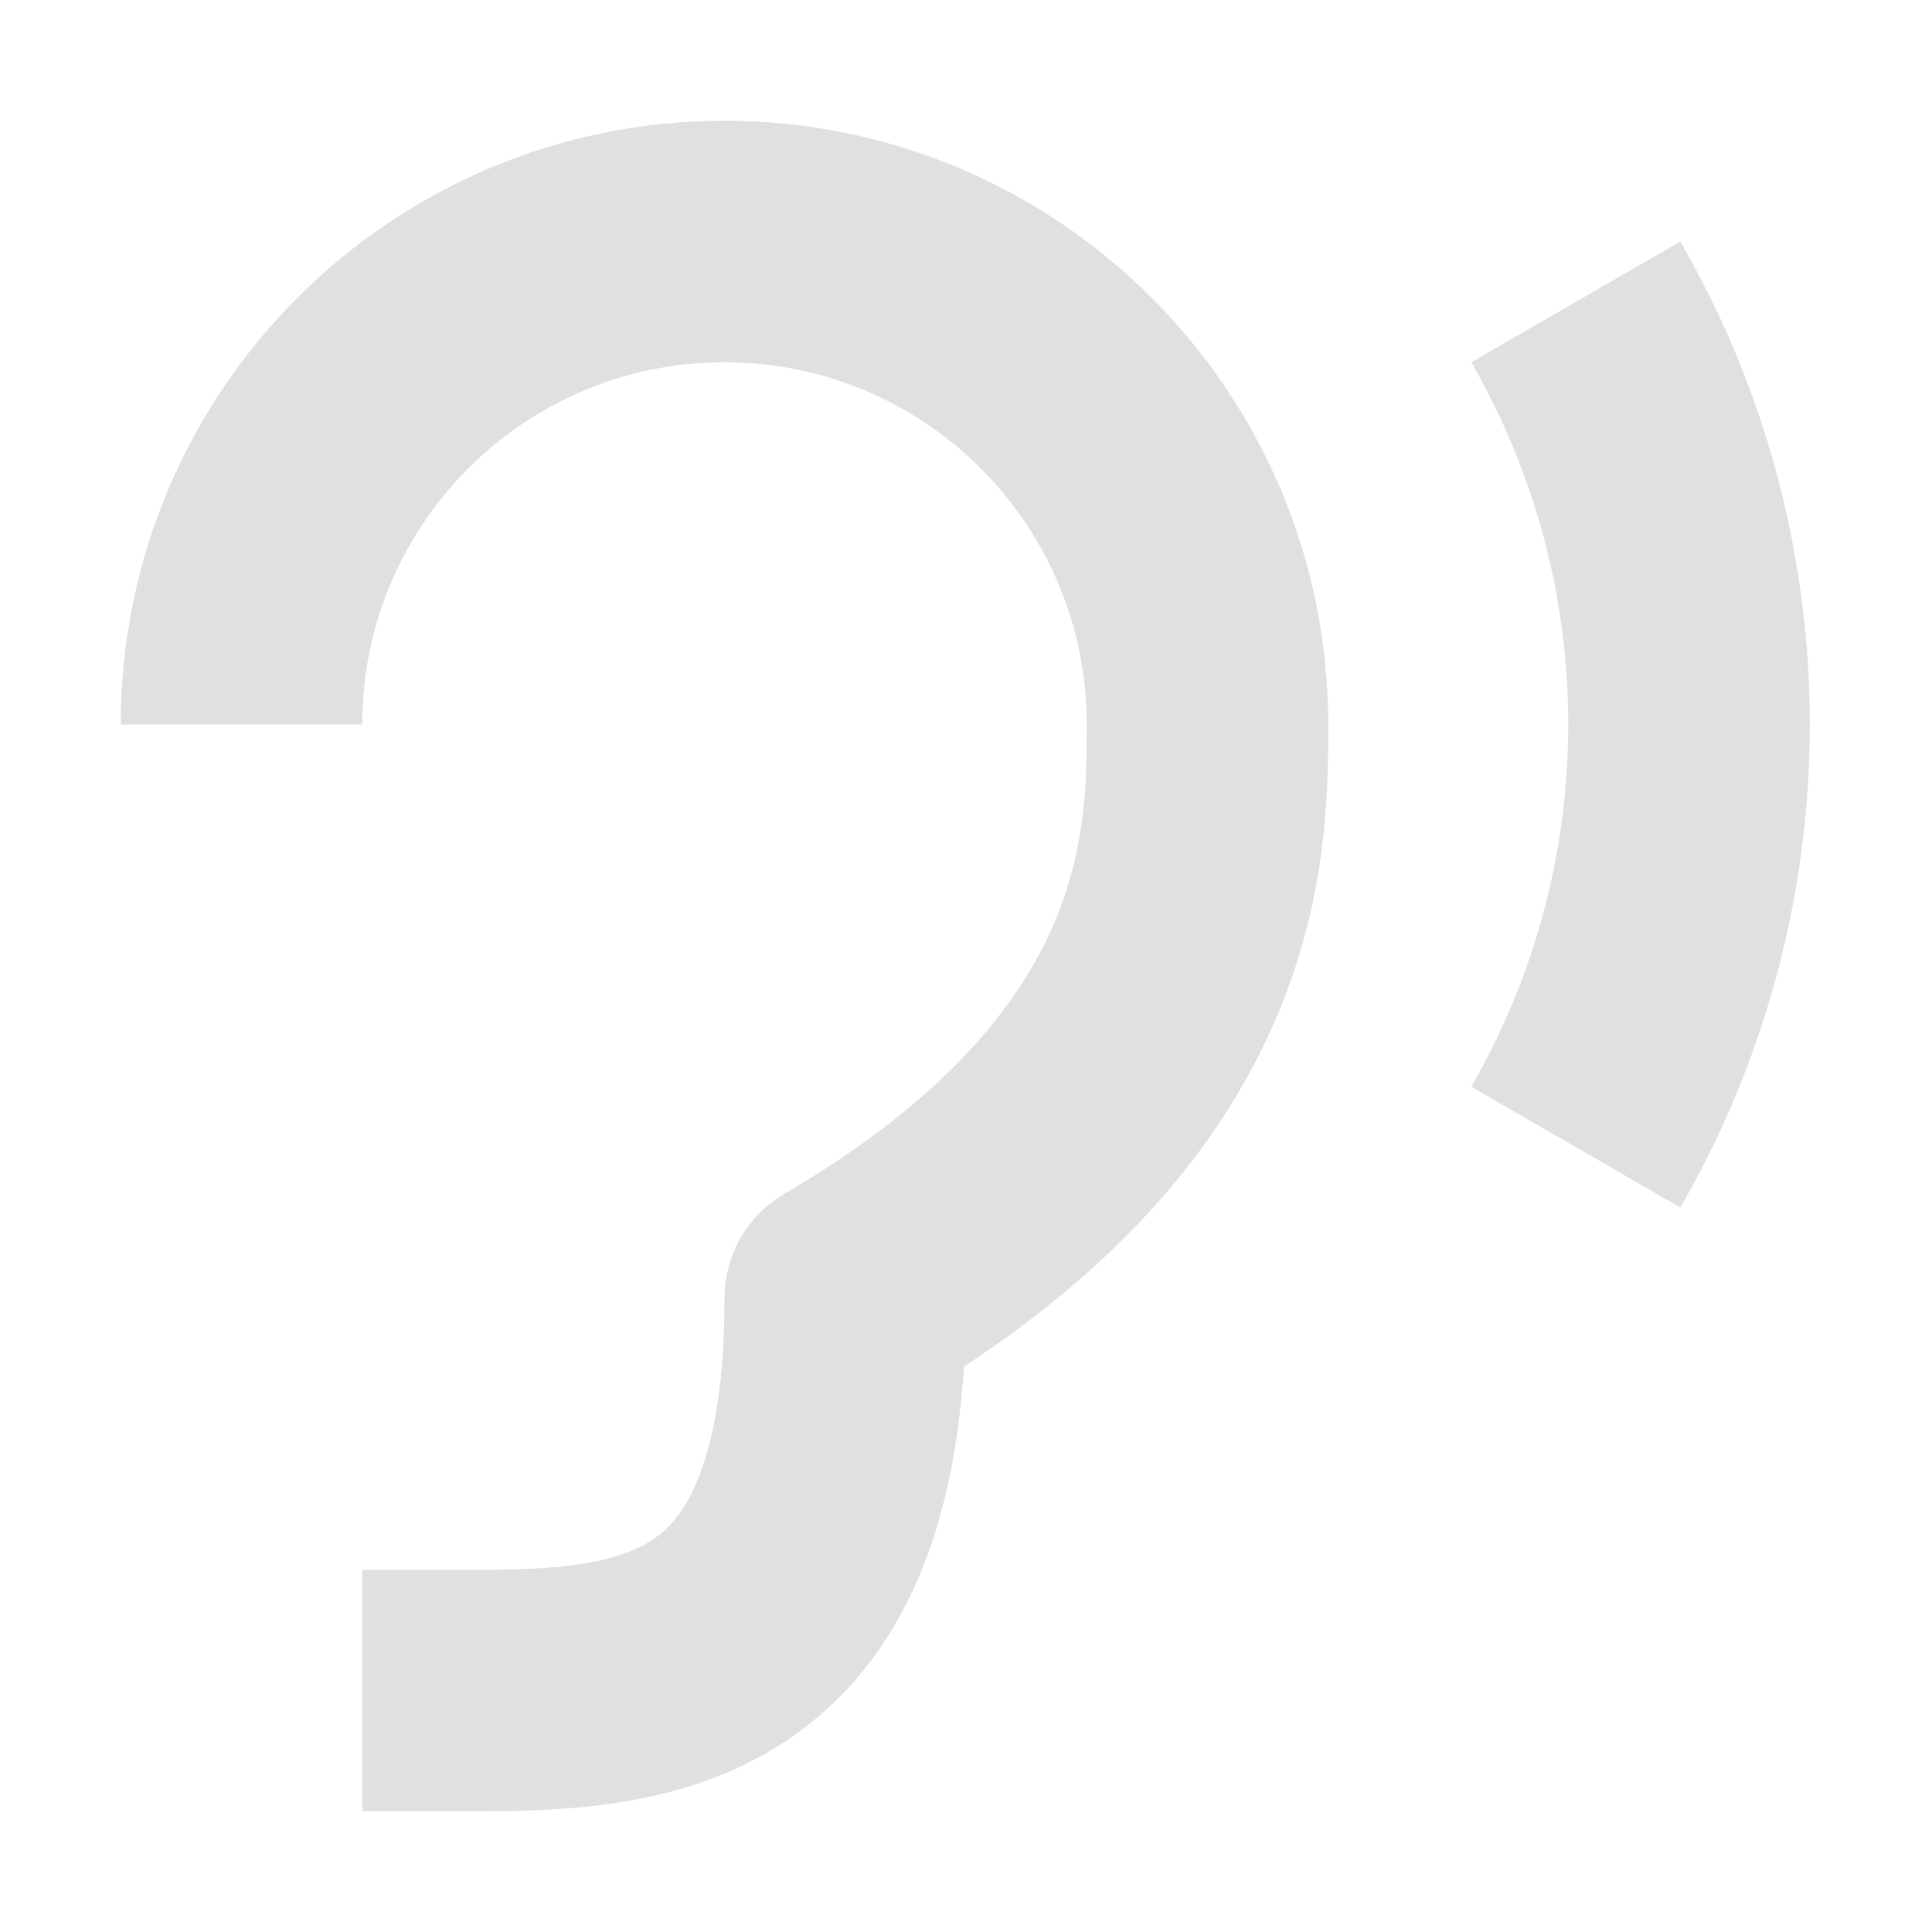
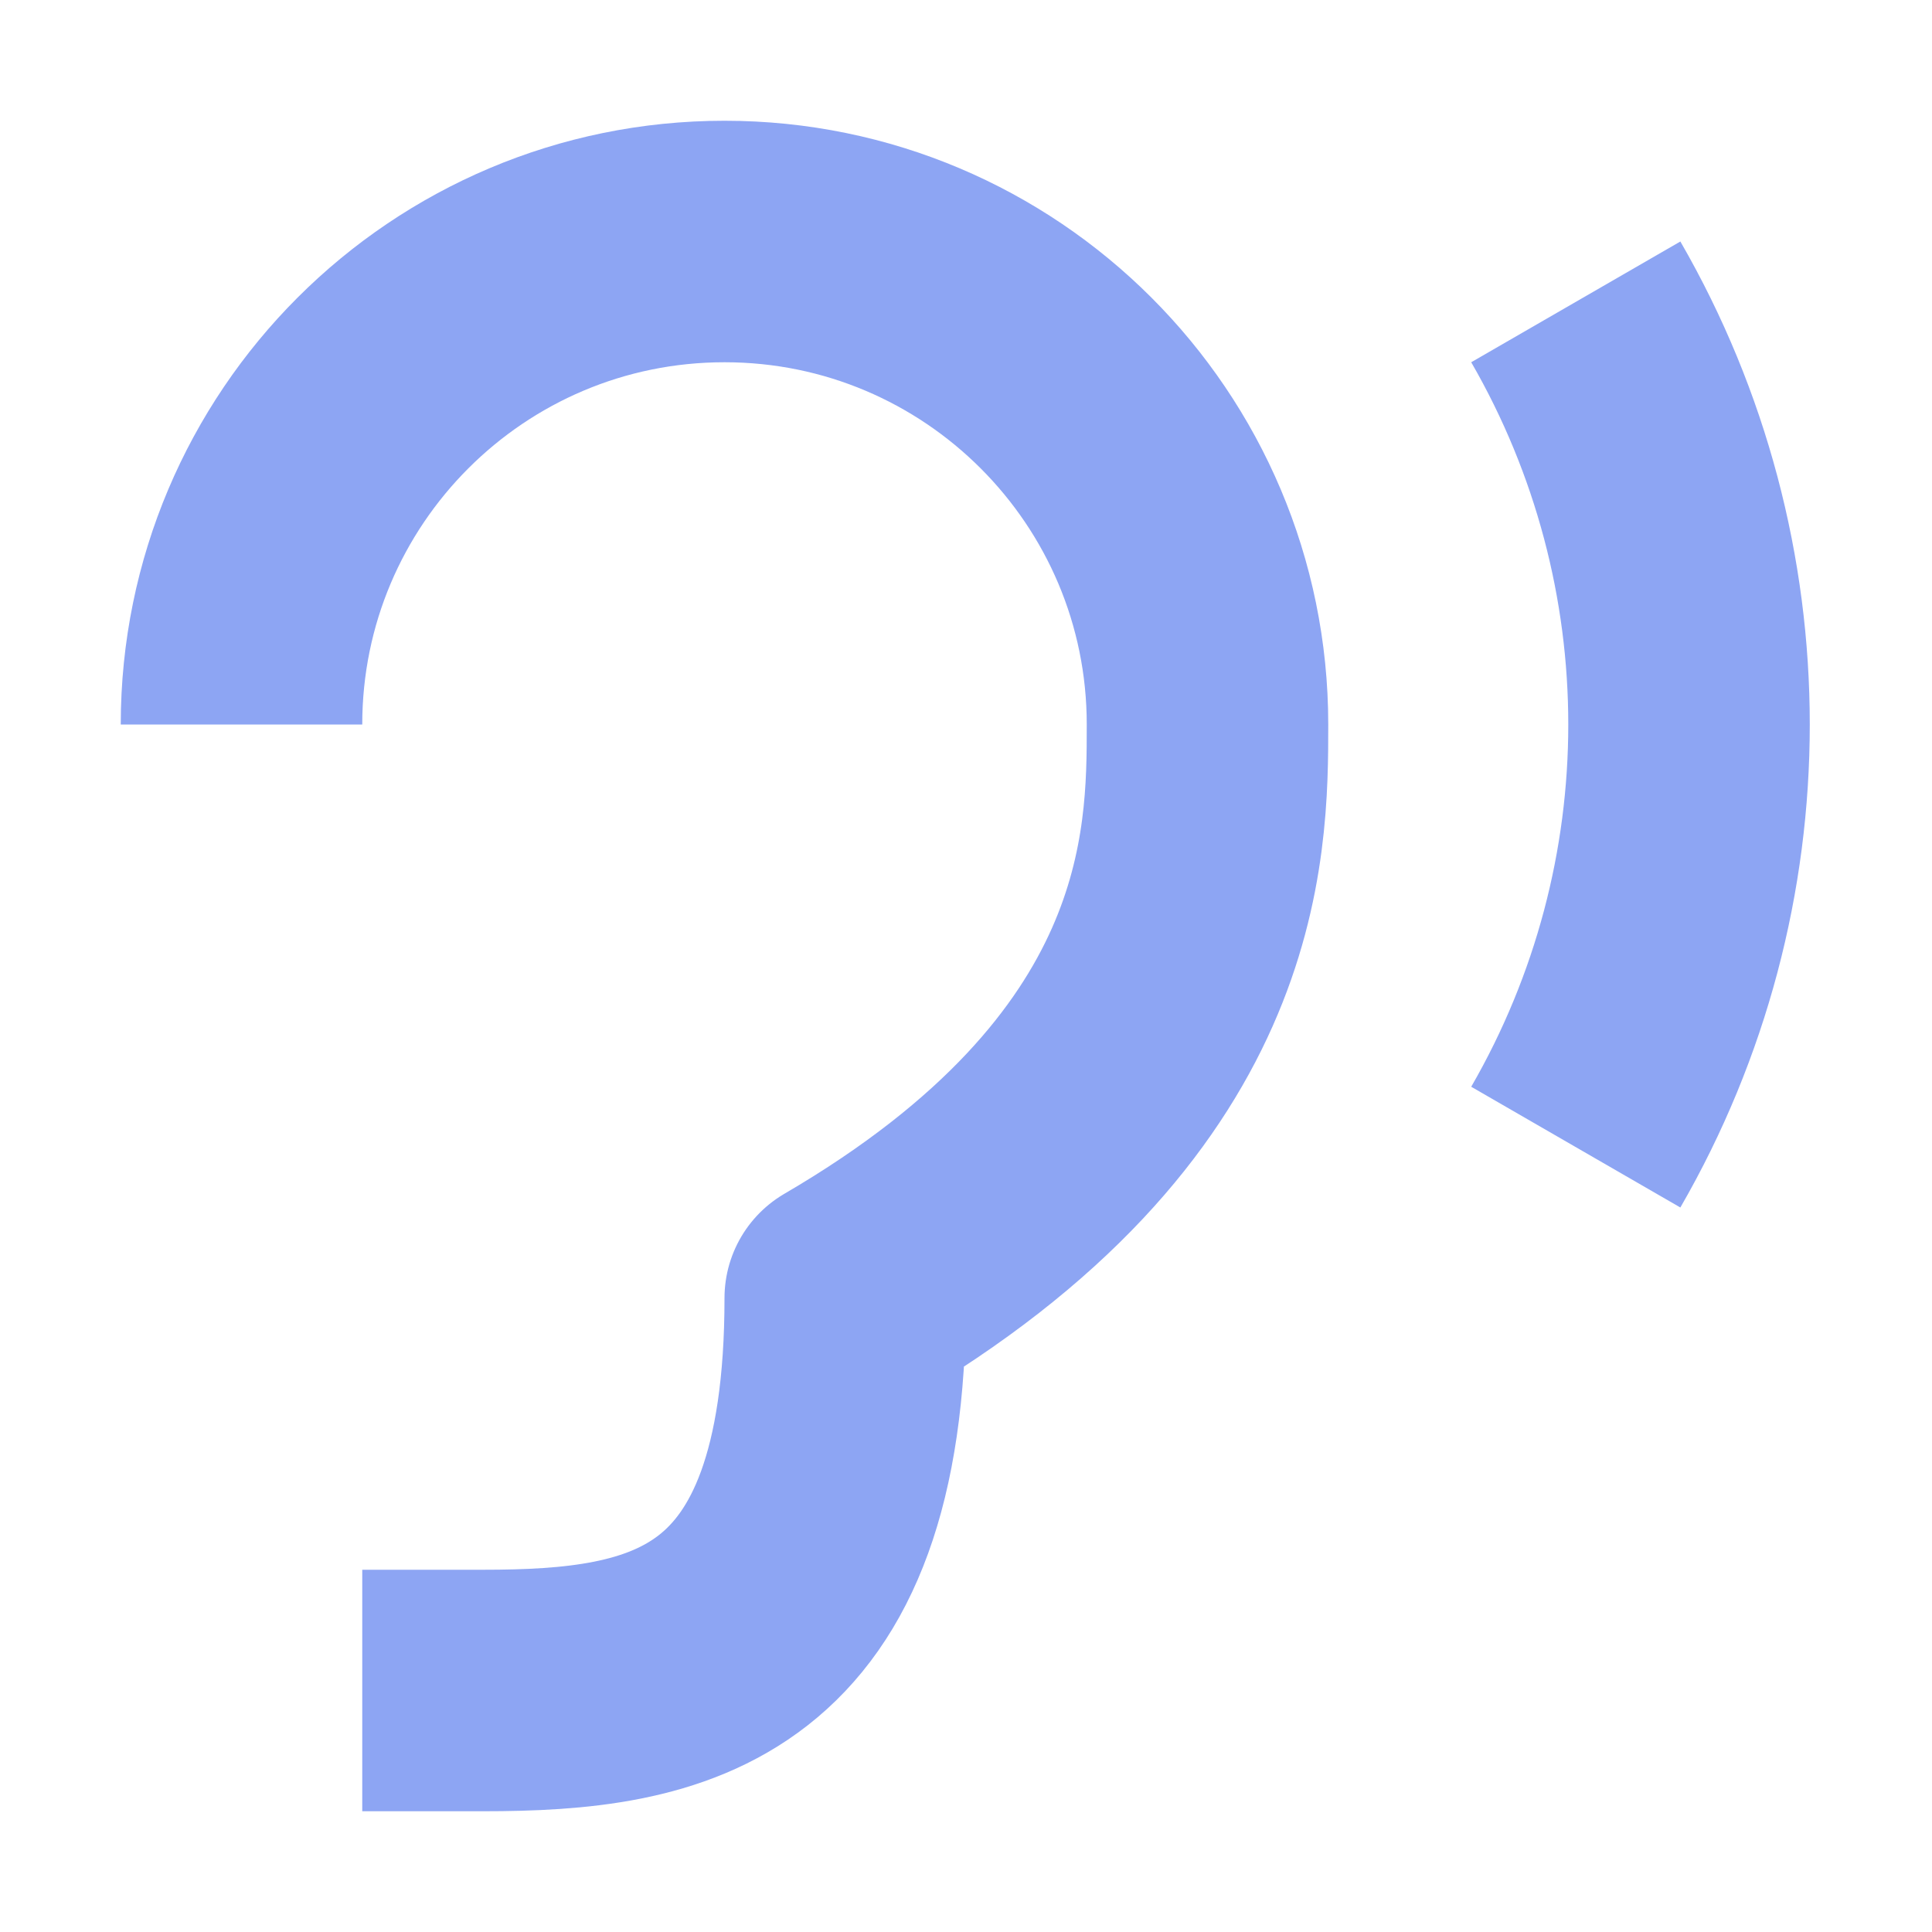
<svg xmlns="http://www.w3.org/2000/svg" width="16" height="16">
-   <path fill="none" stroke="#e0e0e0" stroke-linejoin="round" stroke-width="2" d="M2 6a4 4 0 0 1 8 0c0 1 0 3-3 4.75 0 3-1.47 3.25-3 3.25H3M13.05 2.5a7 7 0 0 1 0 7" />
+   <path fill="none" stroke="#8da5f3" stroke-linejoin="round" stroke-width="2" d="M2 6a4 4 0 0 1 8 0c0 1 0 3-3 4.75 0 3-1.47 3.25-3 3.25H3M13.05 2.5a7 7 0 0 1 0 7" />
</svg>
